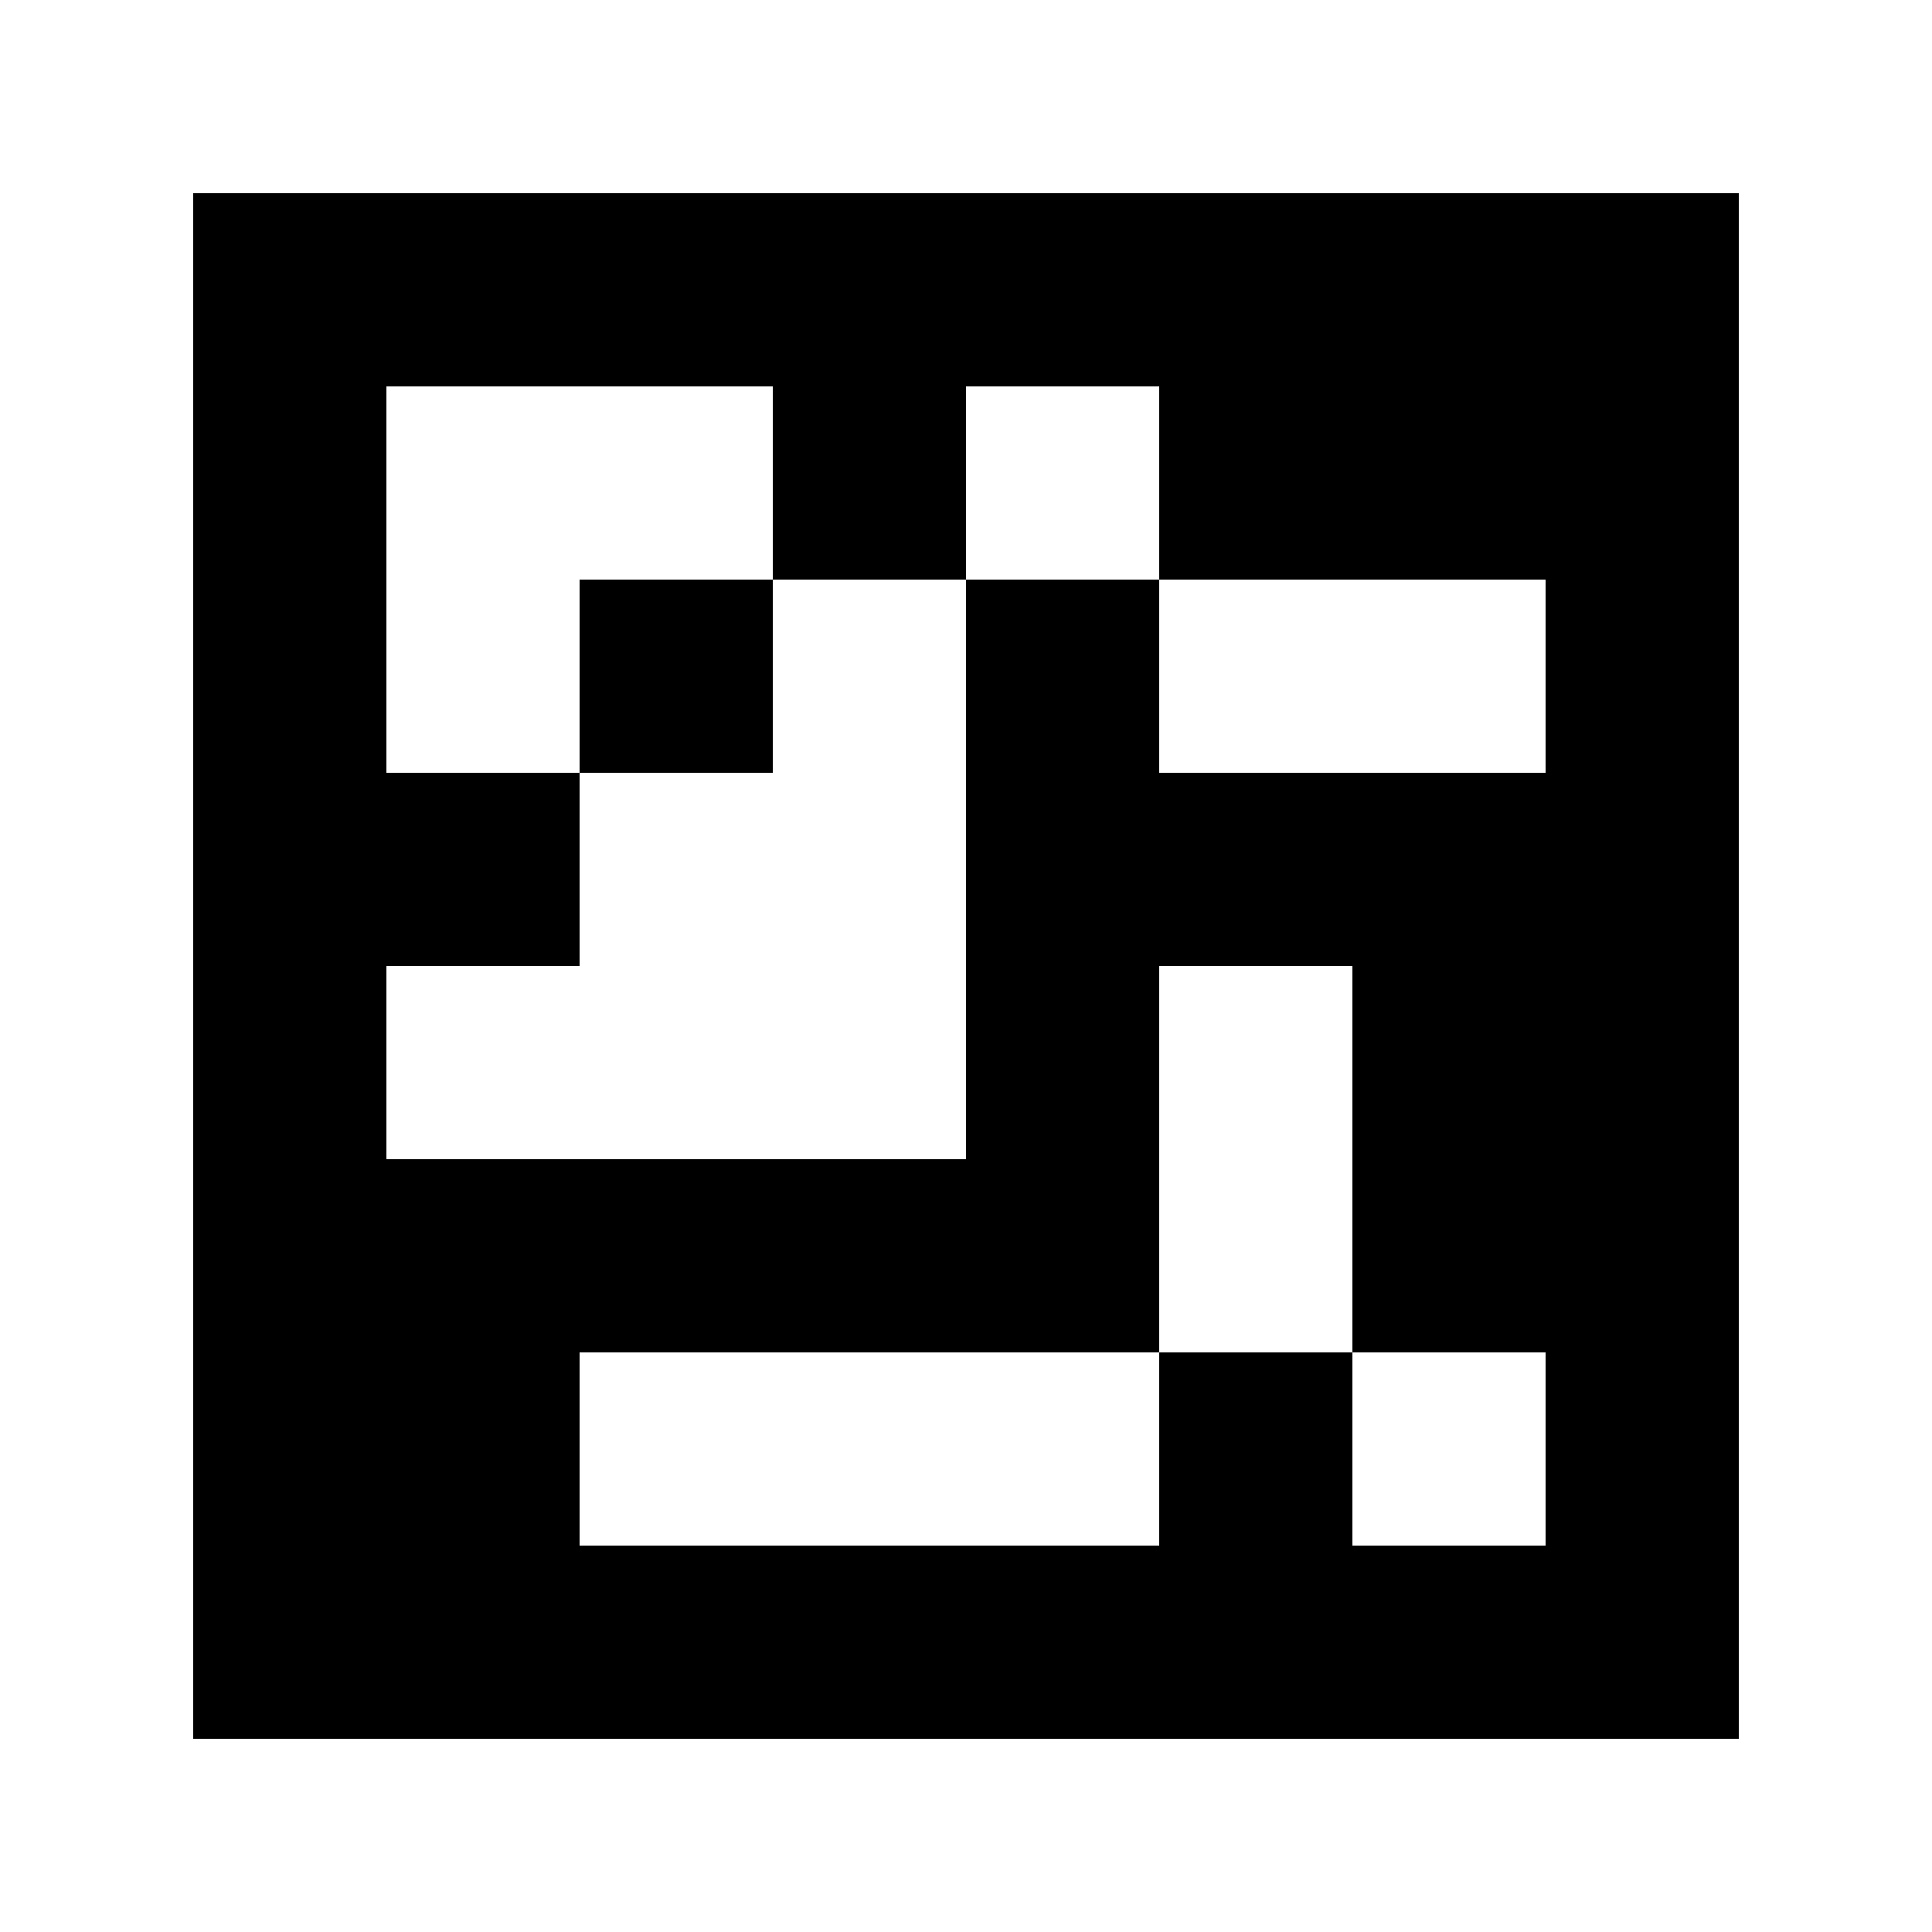
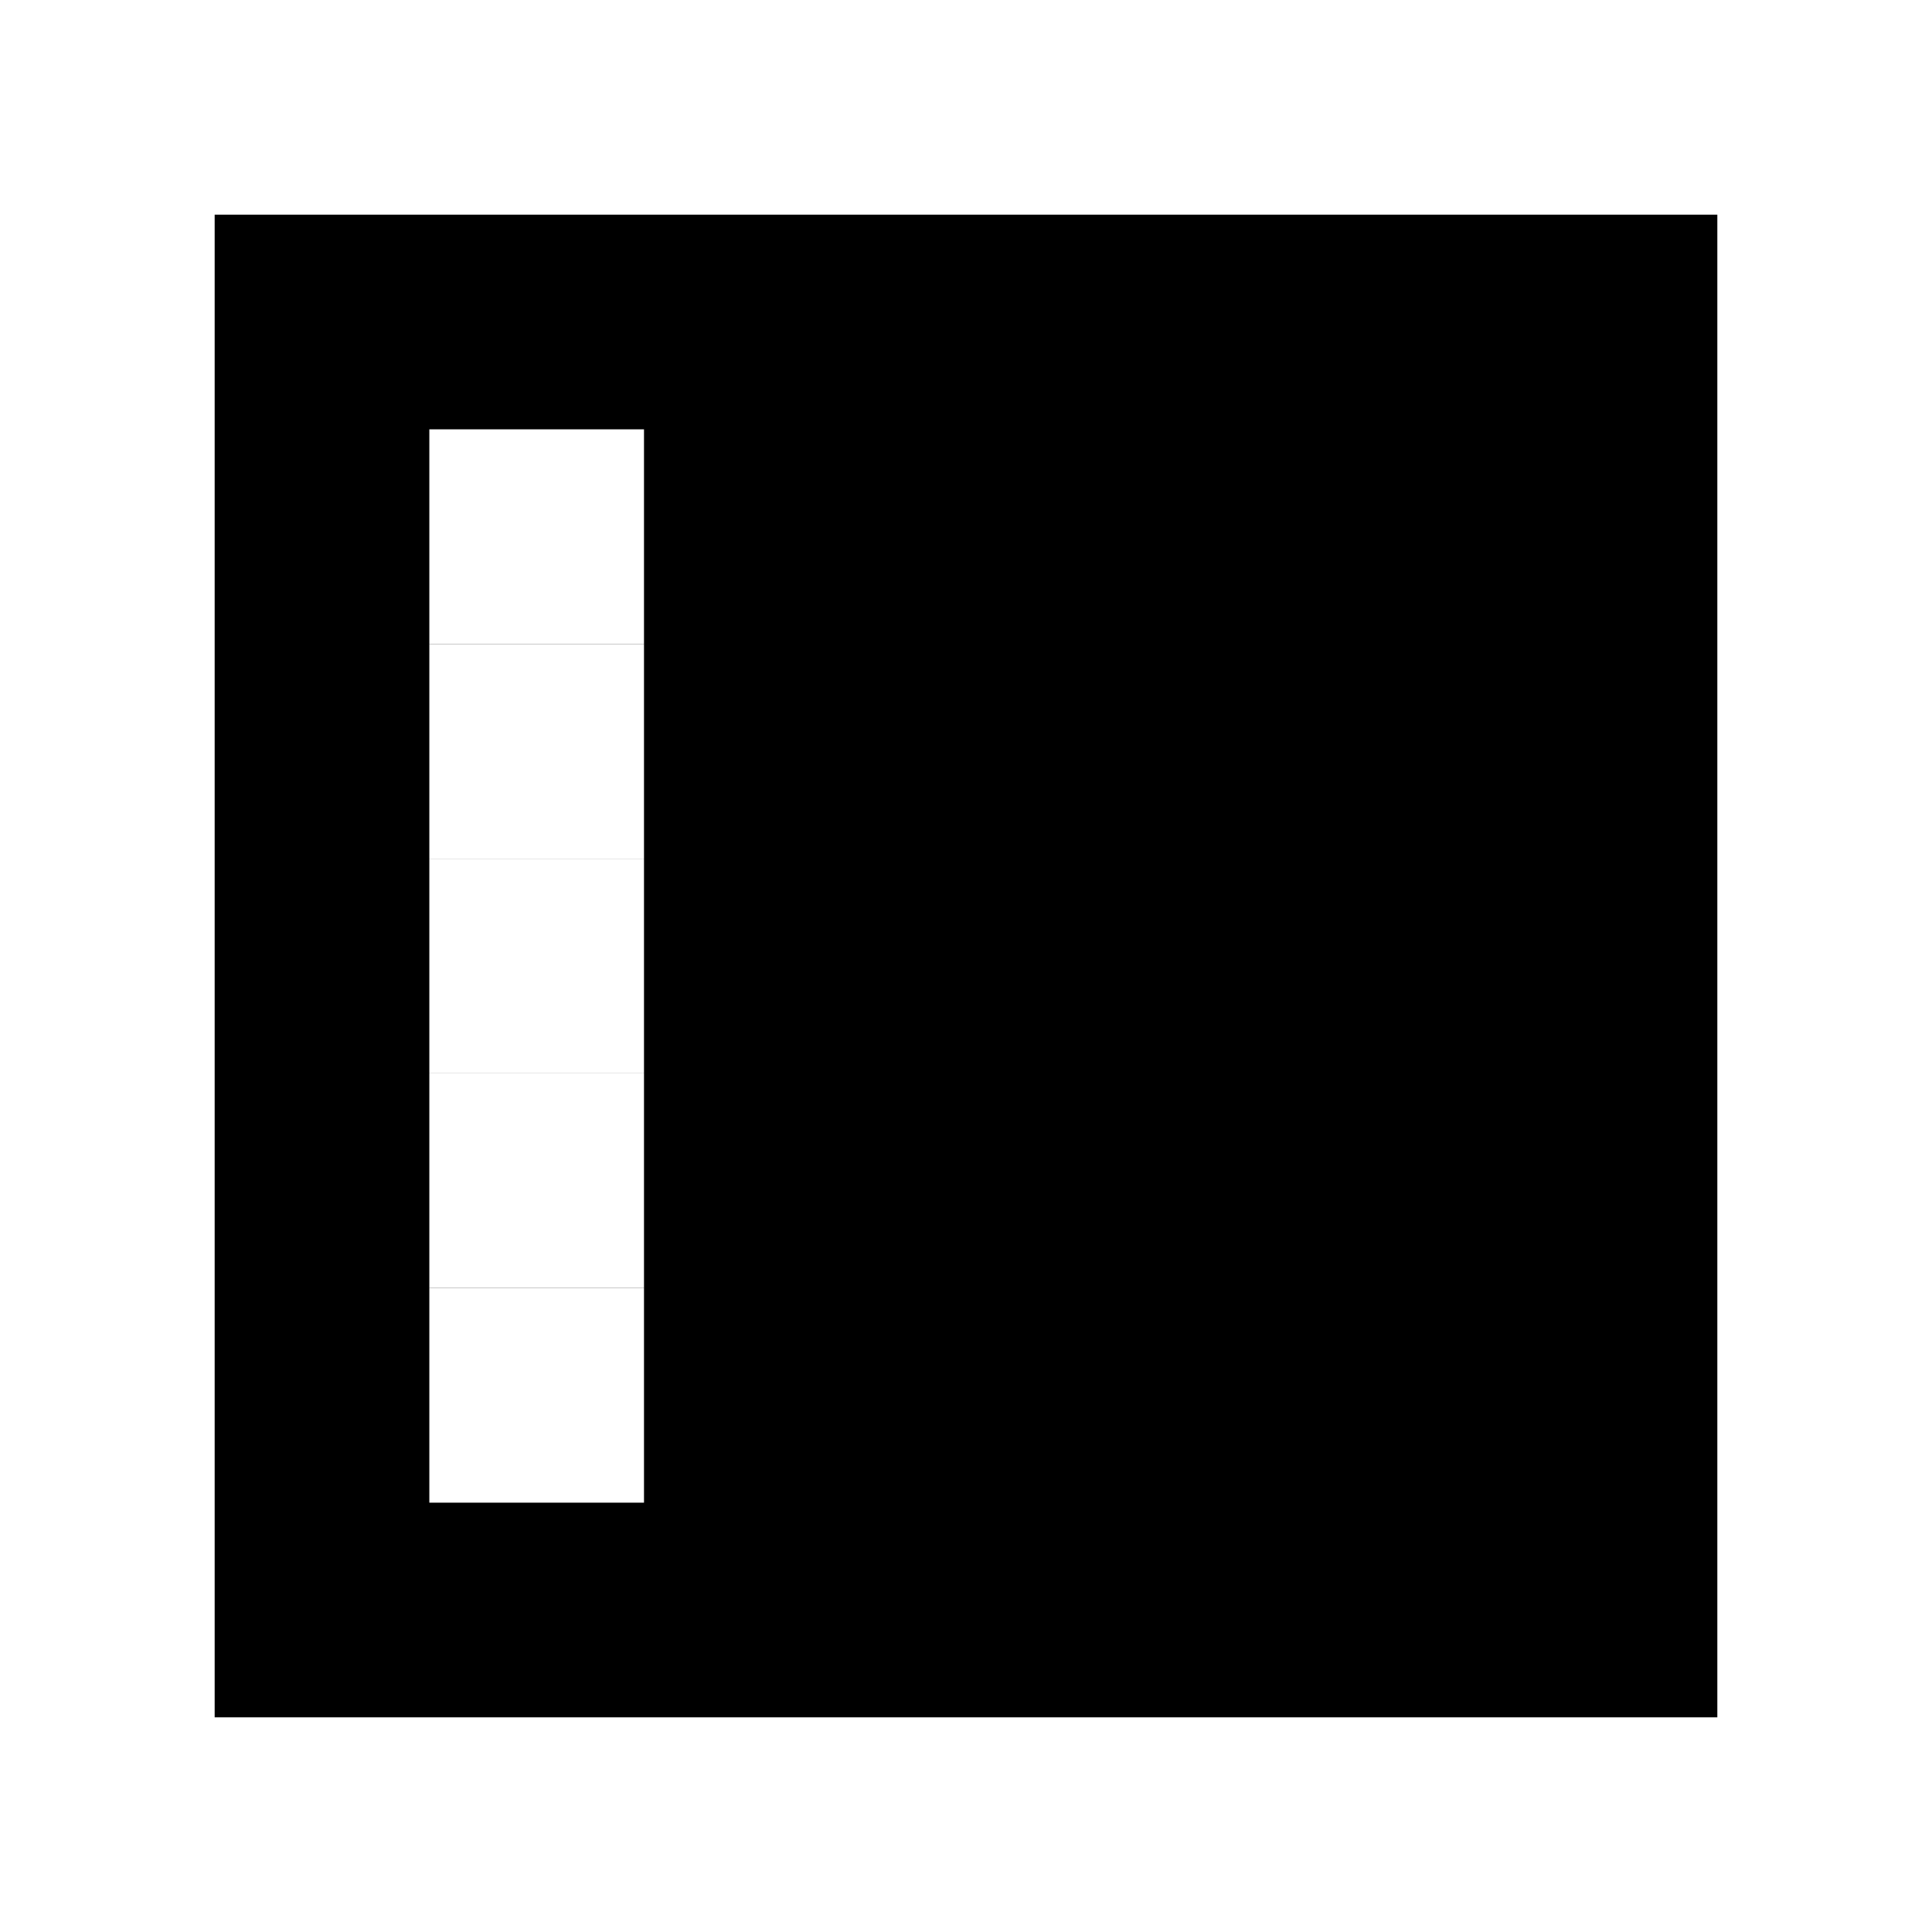
- <svg xmlns="http://www.w3.org/2000/svg" viewBox="0 0 10 10">
-   <rect x="0" y="0" width="10" height="10" fill="white" />
-   <rect x="1" y="1" width="8" height="8" fill="black" />
+ <svg xmlns="http://www.w3.org/2000/svg" viewBox="0 0 9 9">
+   <rect x="0" y="0" width="9" height="9" fill="white" />
+   <rect x="1" y="1" width="7" height="7" fill="black" />
  <rect x="2" y="2" width="1" height="1" fill="white" />
-   <rect x="3" y="2" width="1" height="1" fill="white" />
-   <rect x="5" y="2" width="1" height="1" fill="white" />
  <rect x="2" y="3" width="1" height="1" fill="white" />
-   <rect x="4" y="3" width="1" height="1" fill="white" />
-   <rect x="6" y="3" width="1" height="1" fill="white" />
-   <rect x="7" y="3" width="1" height="1" fill="white" />
-   <rect x="3" y="4" width="1" height="1" fill="white" />
-   <rect x="4" y="4" width="1" height="1" fill="white" />
+   <rect x="2" y="4" width="1" height="1" fill="white" />
  <rect x="2" y="5" width="1" height="1" fill="white" />
-   <rect x="3" y="5" width="1" height="1" fill="white" />
-   <rect x="4" y="5" width="1" height="1" fill="white" />
-   <rect x="6" y="5" width="1" height="1" fill="white" />
-   <rect x="6" y="6" width="1" height="1" fill="white" />
-   <rect x="3" y="7" width="1" height="1" fill="white" />
-   <rect x="4" y="7" width="1" height="1" fill="white" />
-   <rect x="5" y="7" width="1" height="1" fill="white" />
-   <rect x="7" y="7" width="1" height="1" fill="white" />
+   <rect x="2" y="6" width="1" height="1" fill="white" />
</svg>
